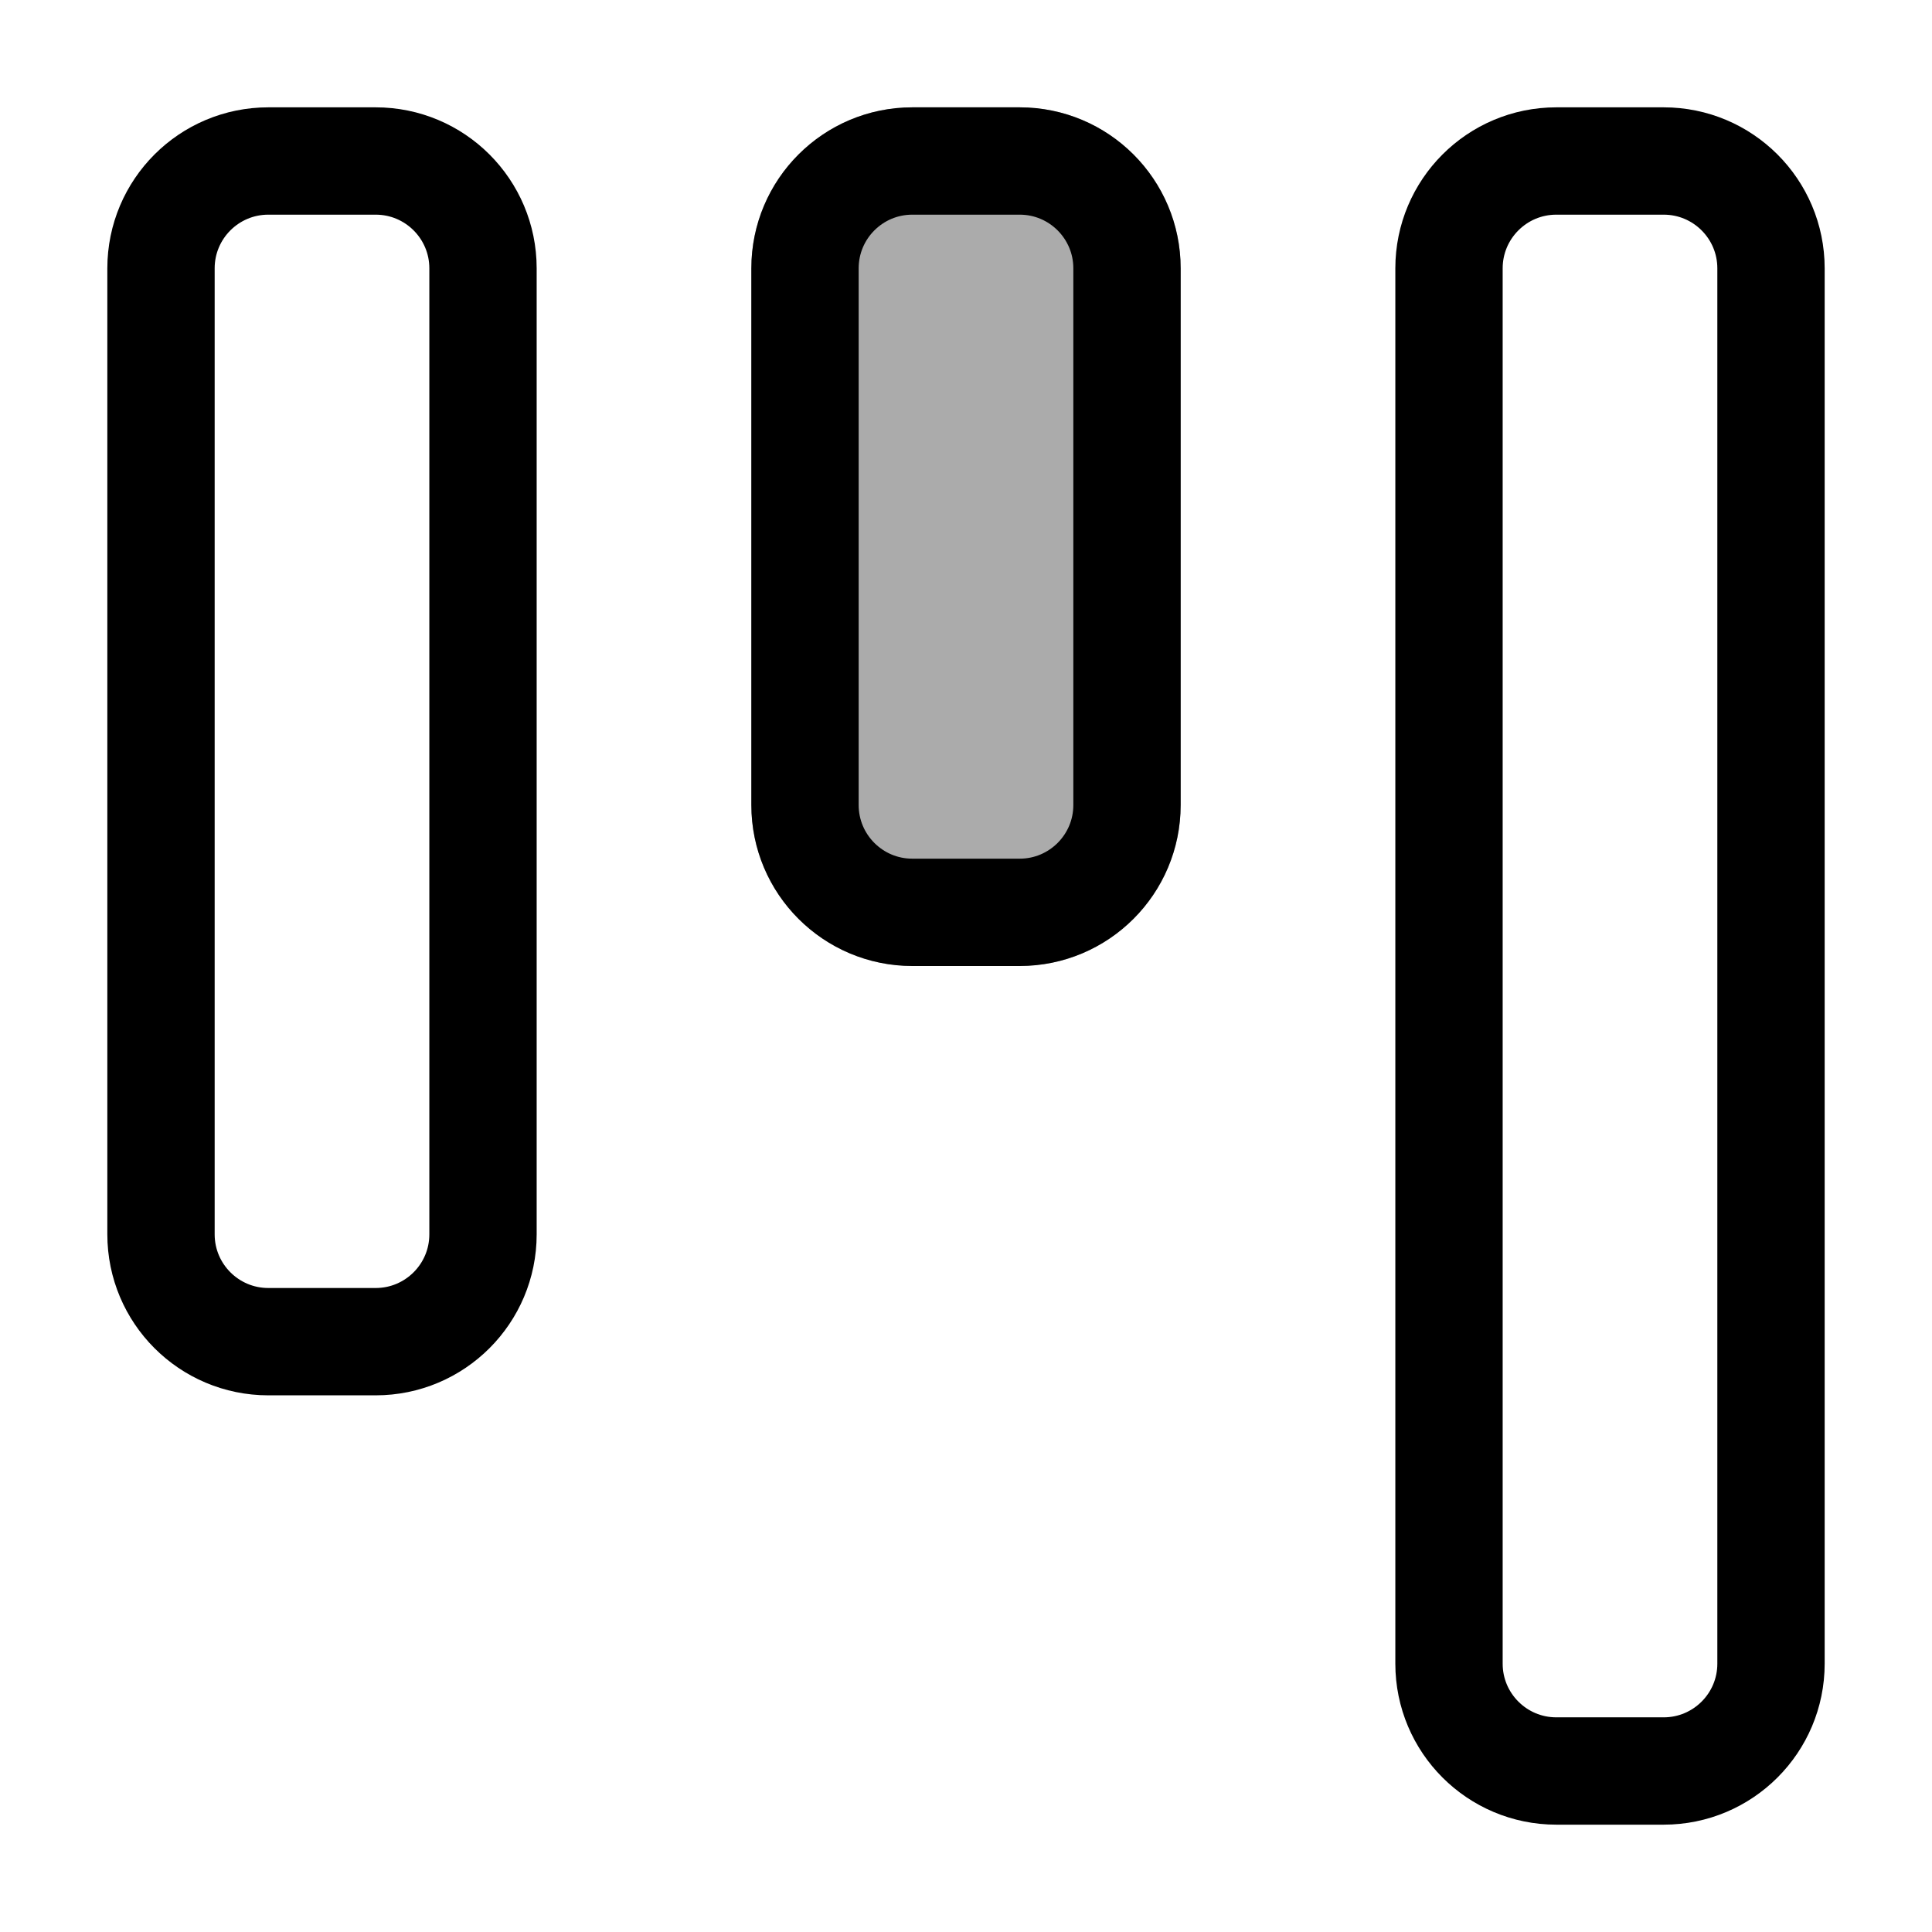
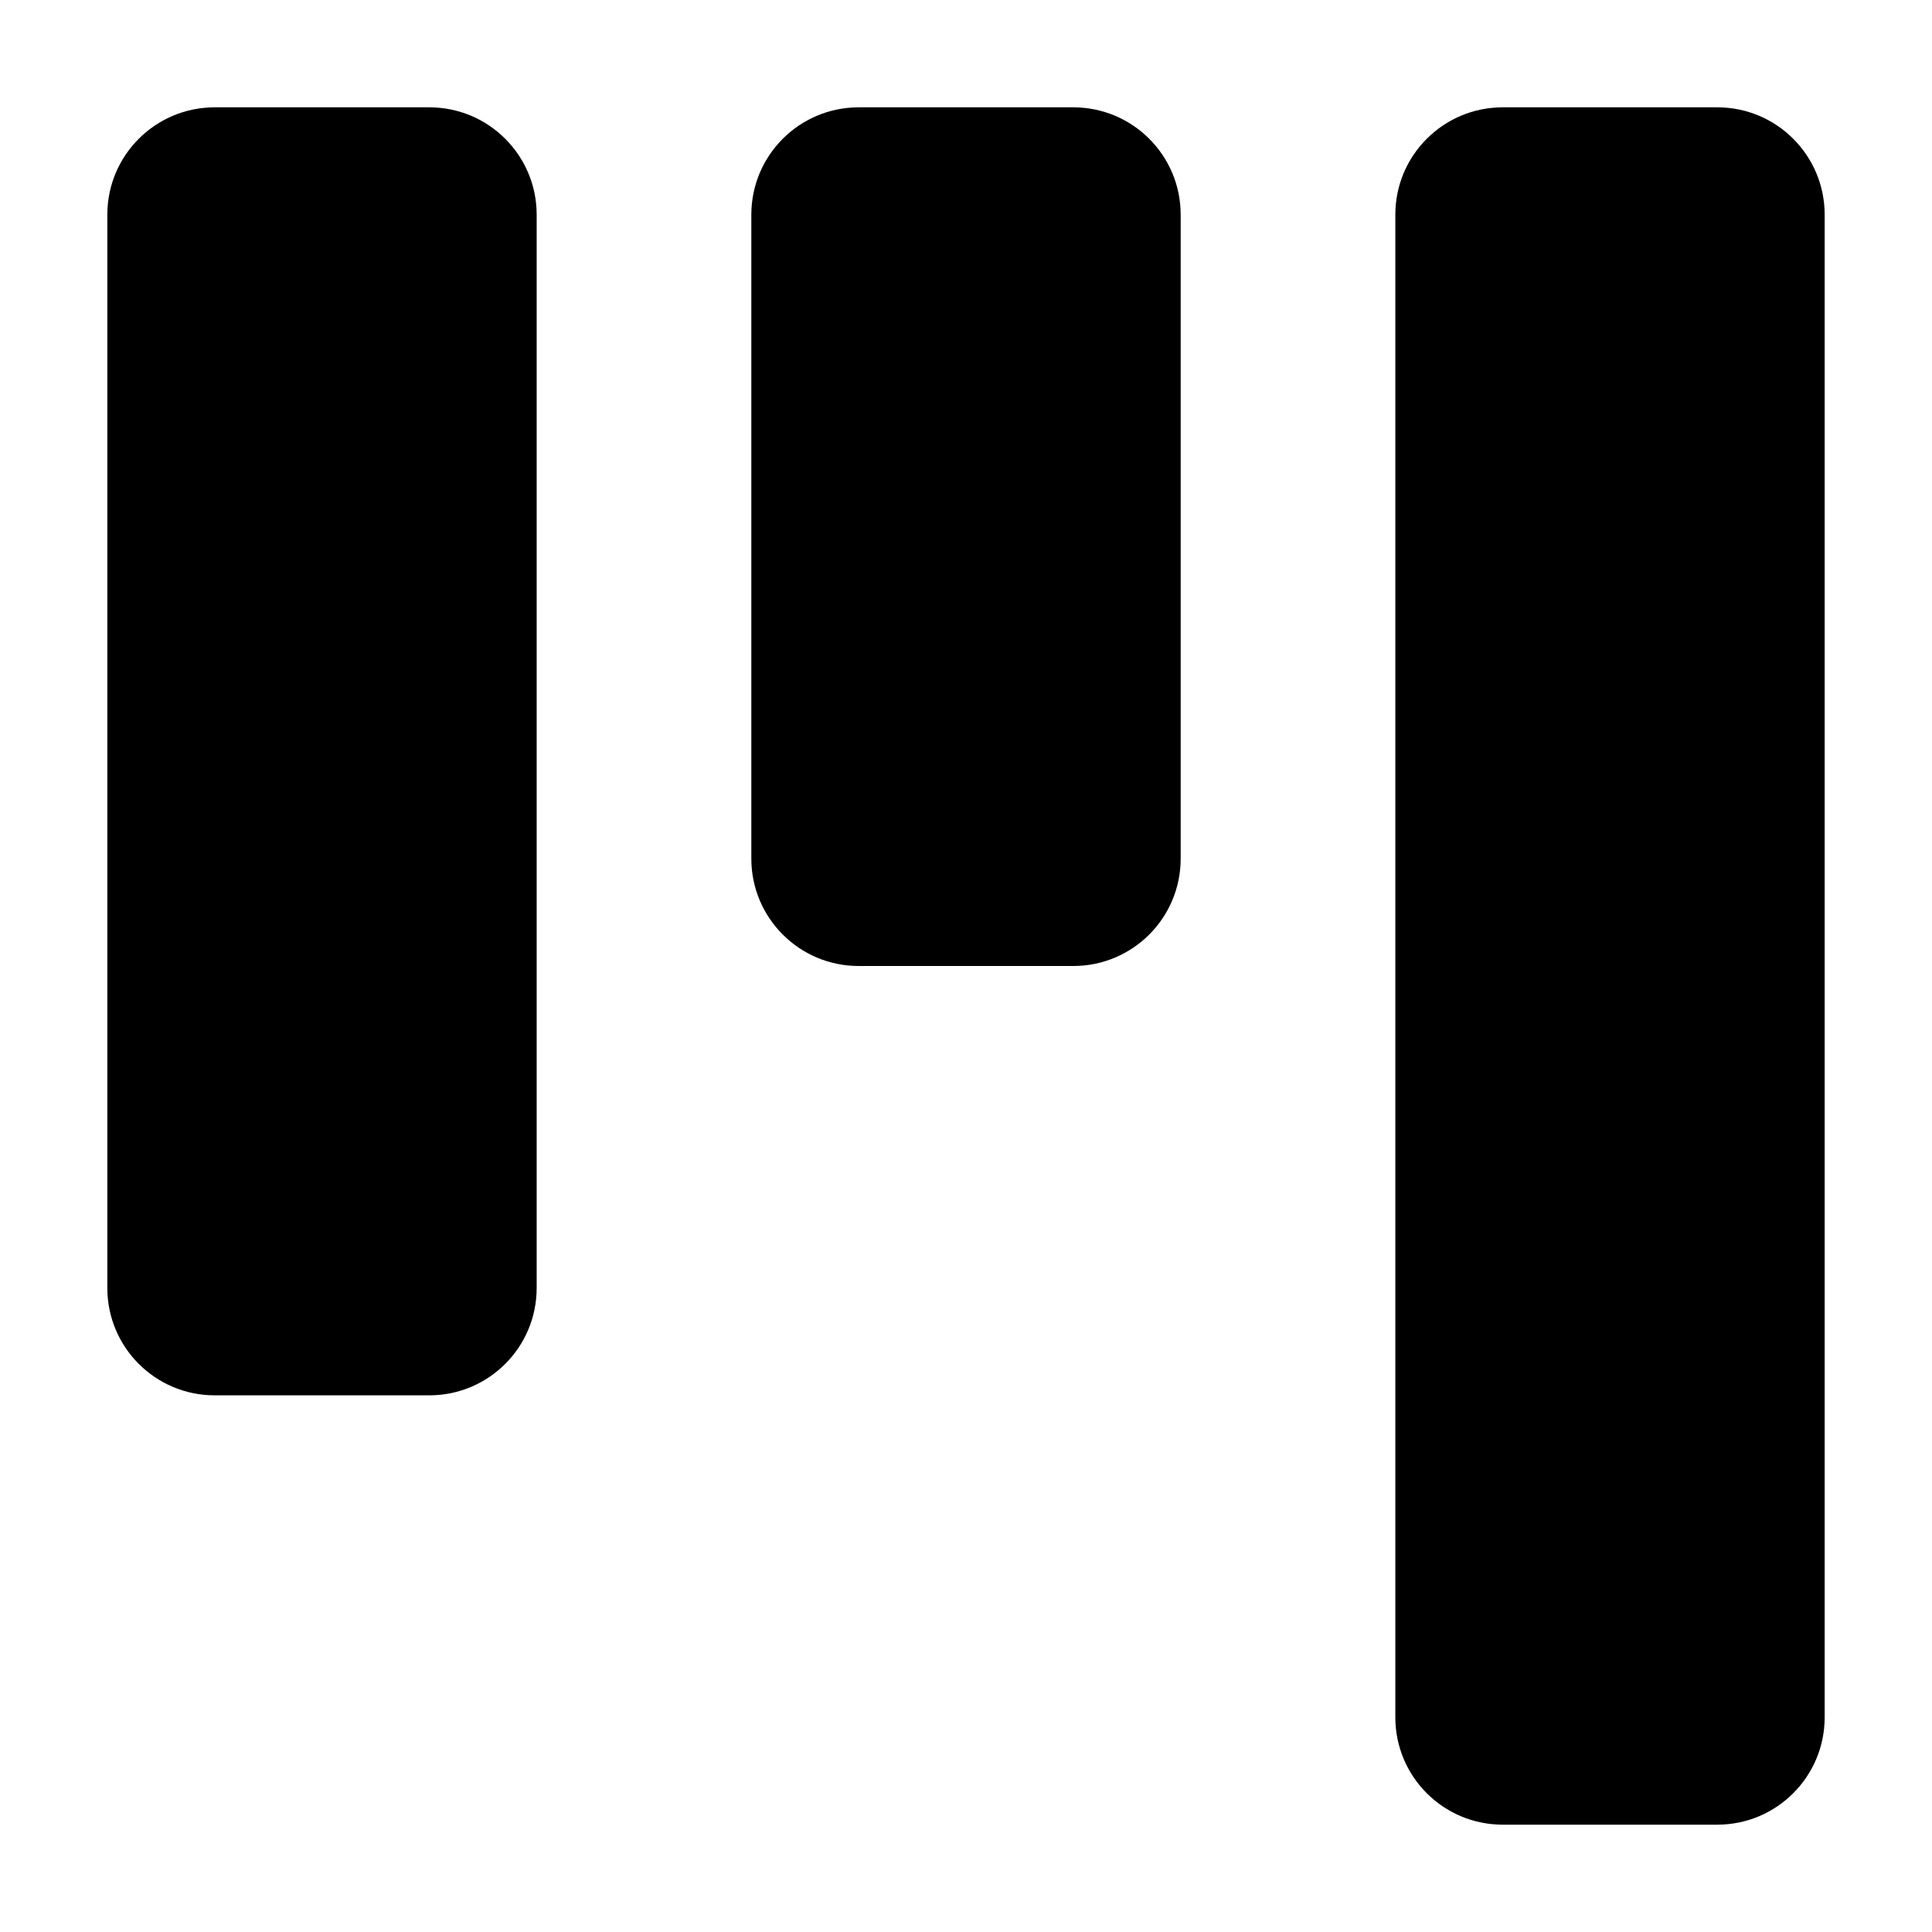
- <svg xmlns="http://www.w3.org/2000/svg" width="18" height="18" viewBox="0 0 18 18" fill="none" stroke="#000000" stroke-width="1" stroke-linecap="round" stroke-linejoin="round">
-   <rect x="1.5" y="1.5" width="3" height="11" rx="1" />
-   <rect x="7" y="1" width="4" height="8" rx="1.5" fill="#000000" fill-opacity=".33" stroke="none" />
-   <rect x="7.5" y="1.5" width="3" height="7" rx="1" />
-   <rect x="13.5" y="1.5" width="3" height="15" rx="1" />
+ <svg xmlns="http://www.w3.org/2000/svg" width="18" height="18" viewBox="0 0 18 18" fill="#000000" stroke="none">
+   <rect x="1" y="1" width="4" height="12" rx="1" />
+   <rect x="7" y="1" width="4" height="8" rx="1" />
+   <rect x="13" y="1" width="4" height="16" rx="1" />
</svg>
